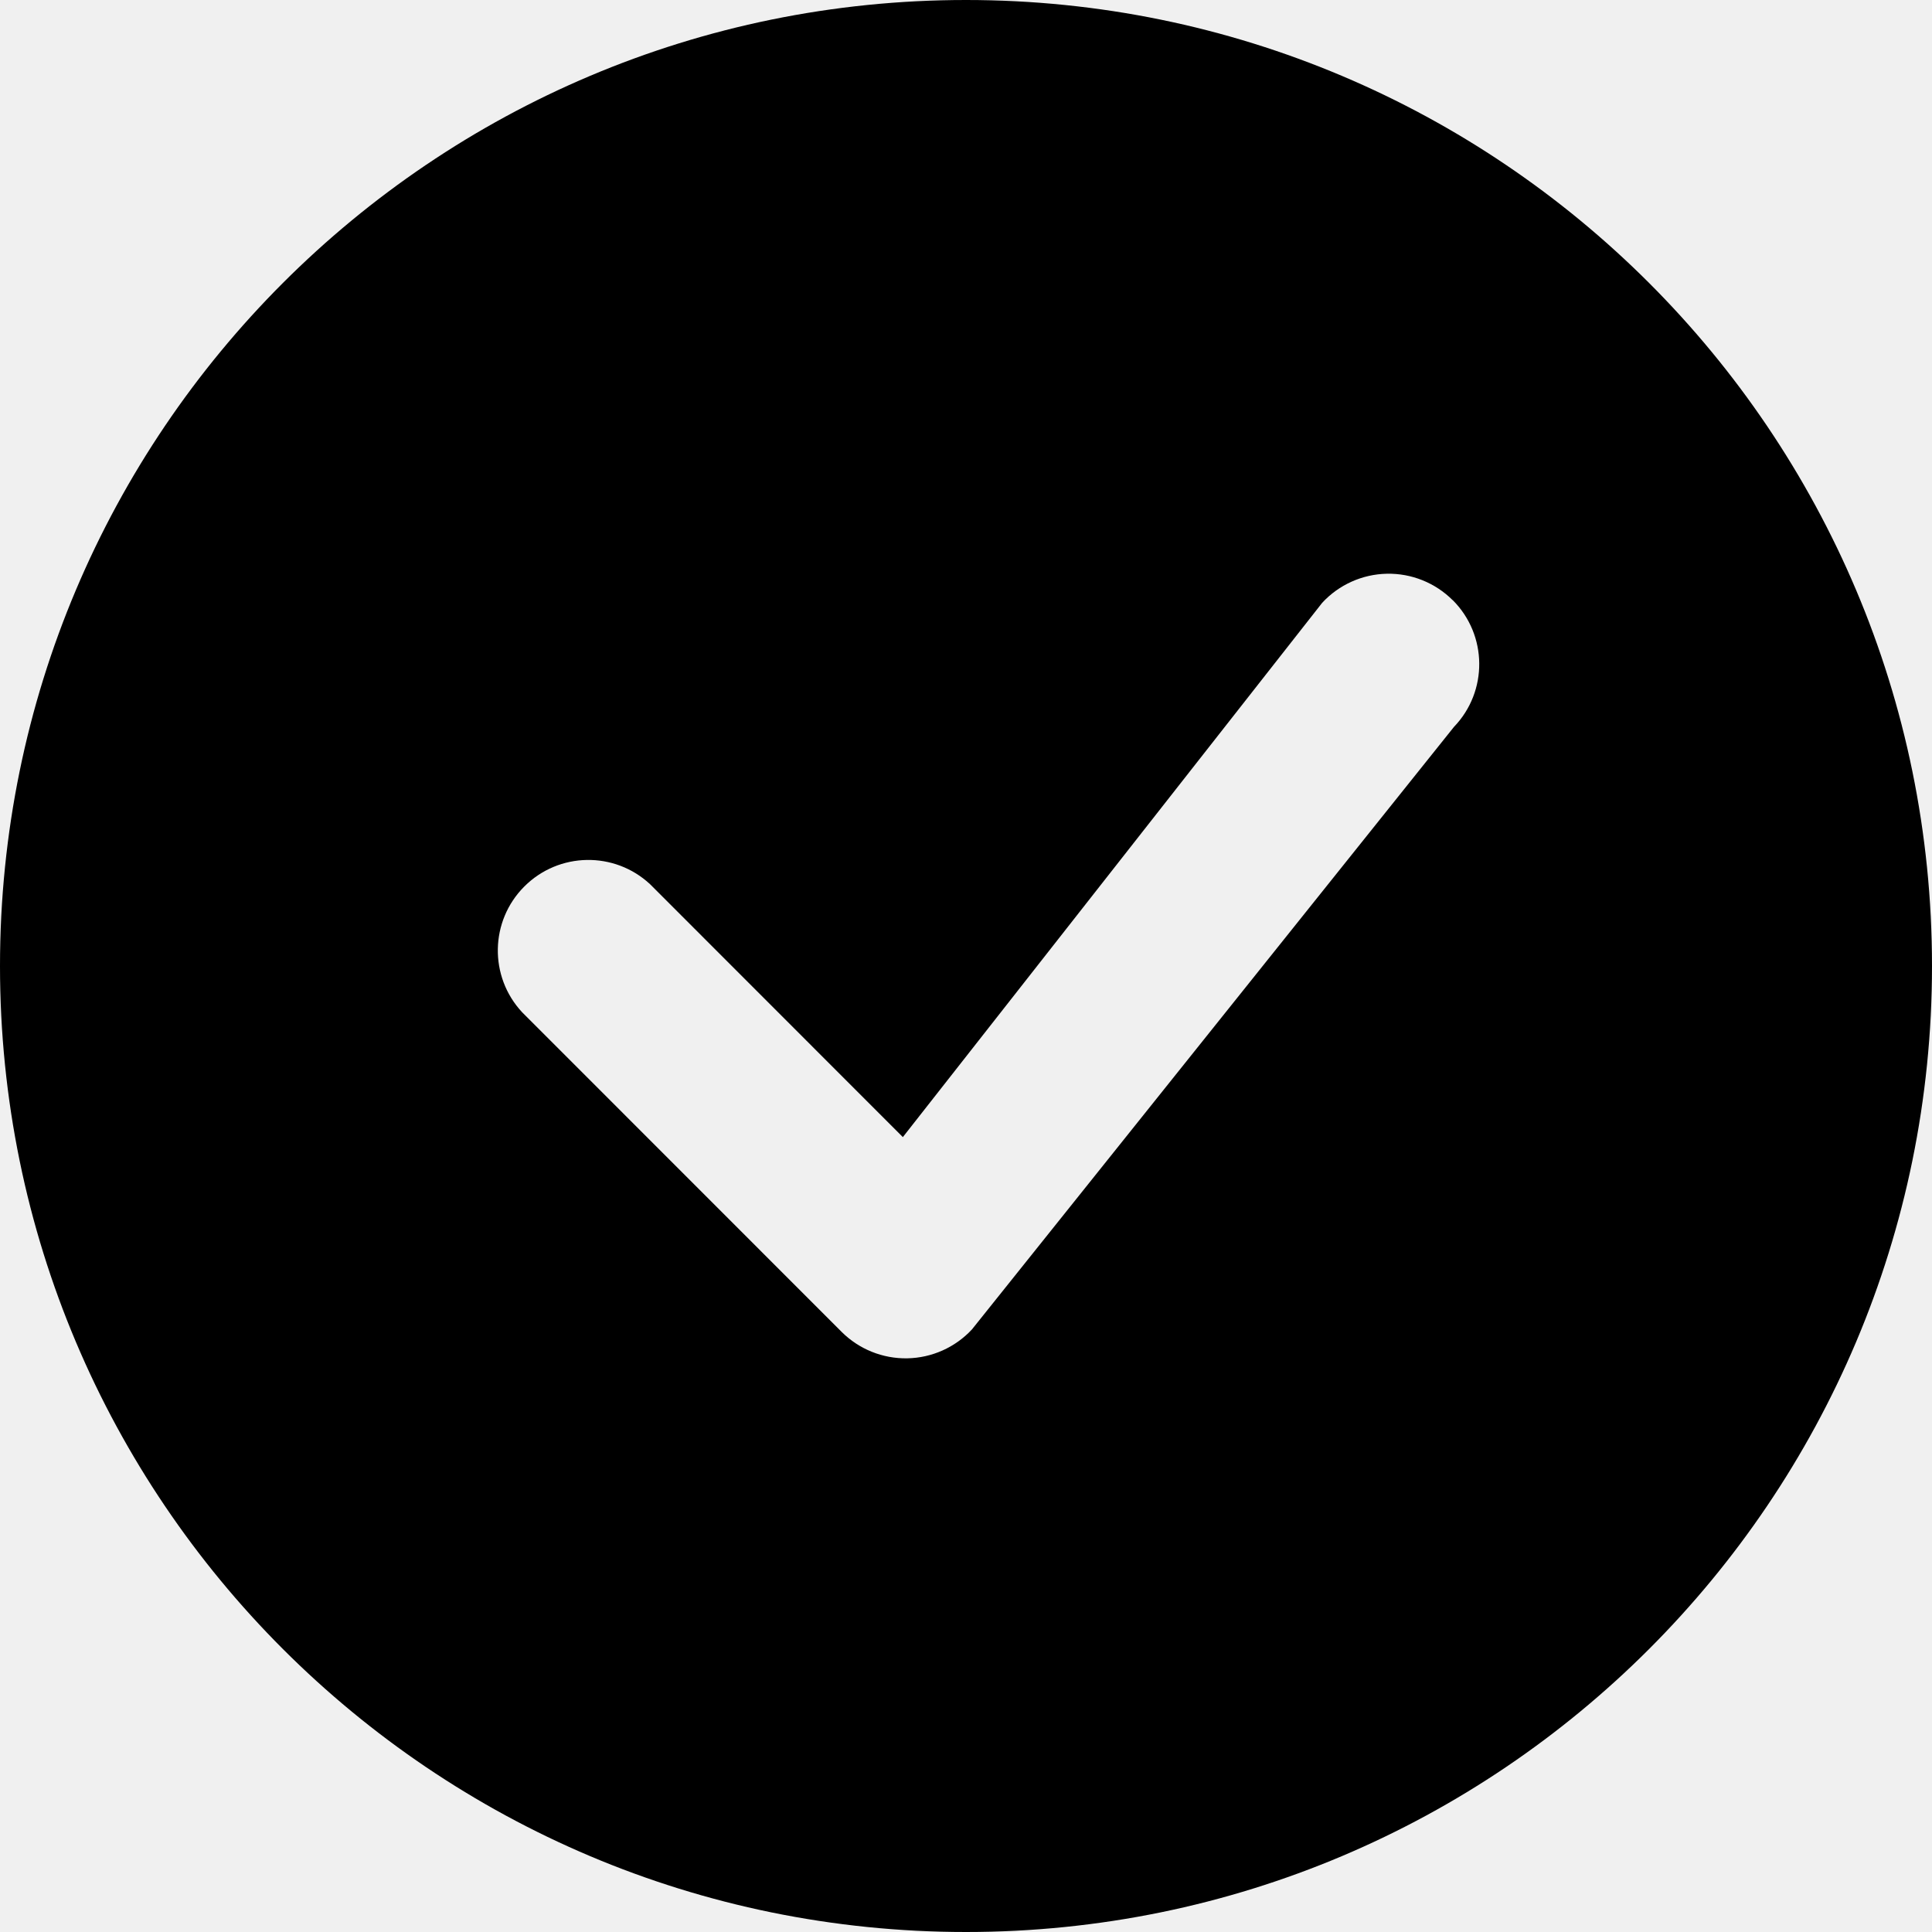
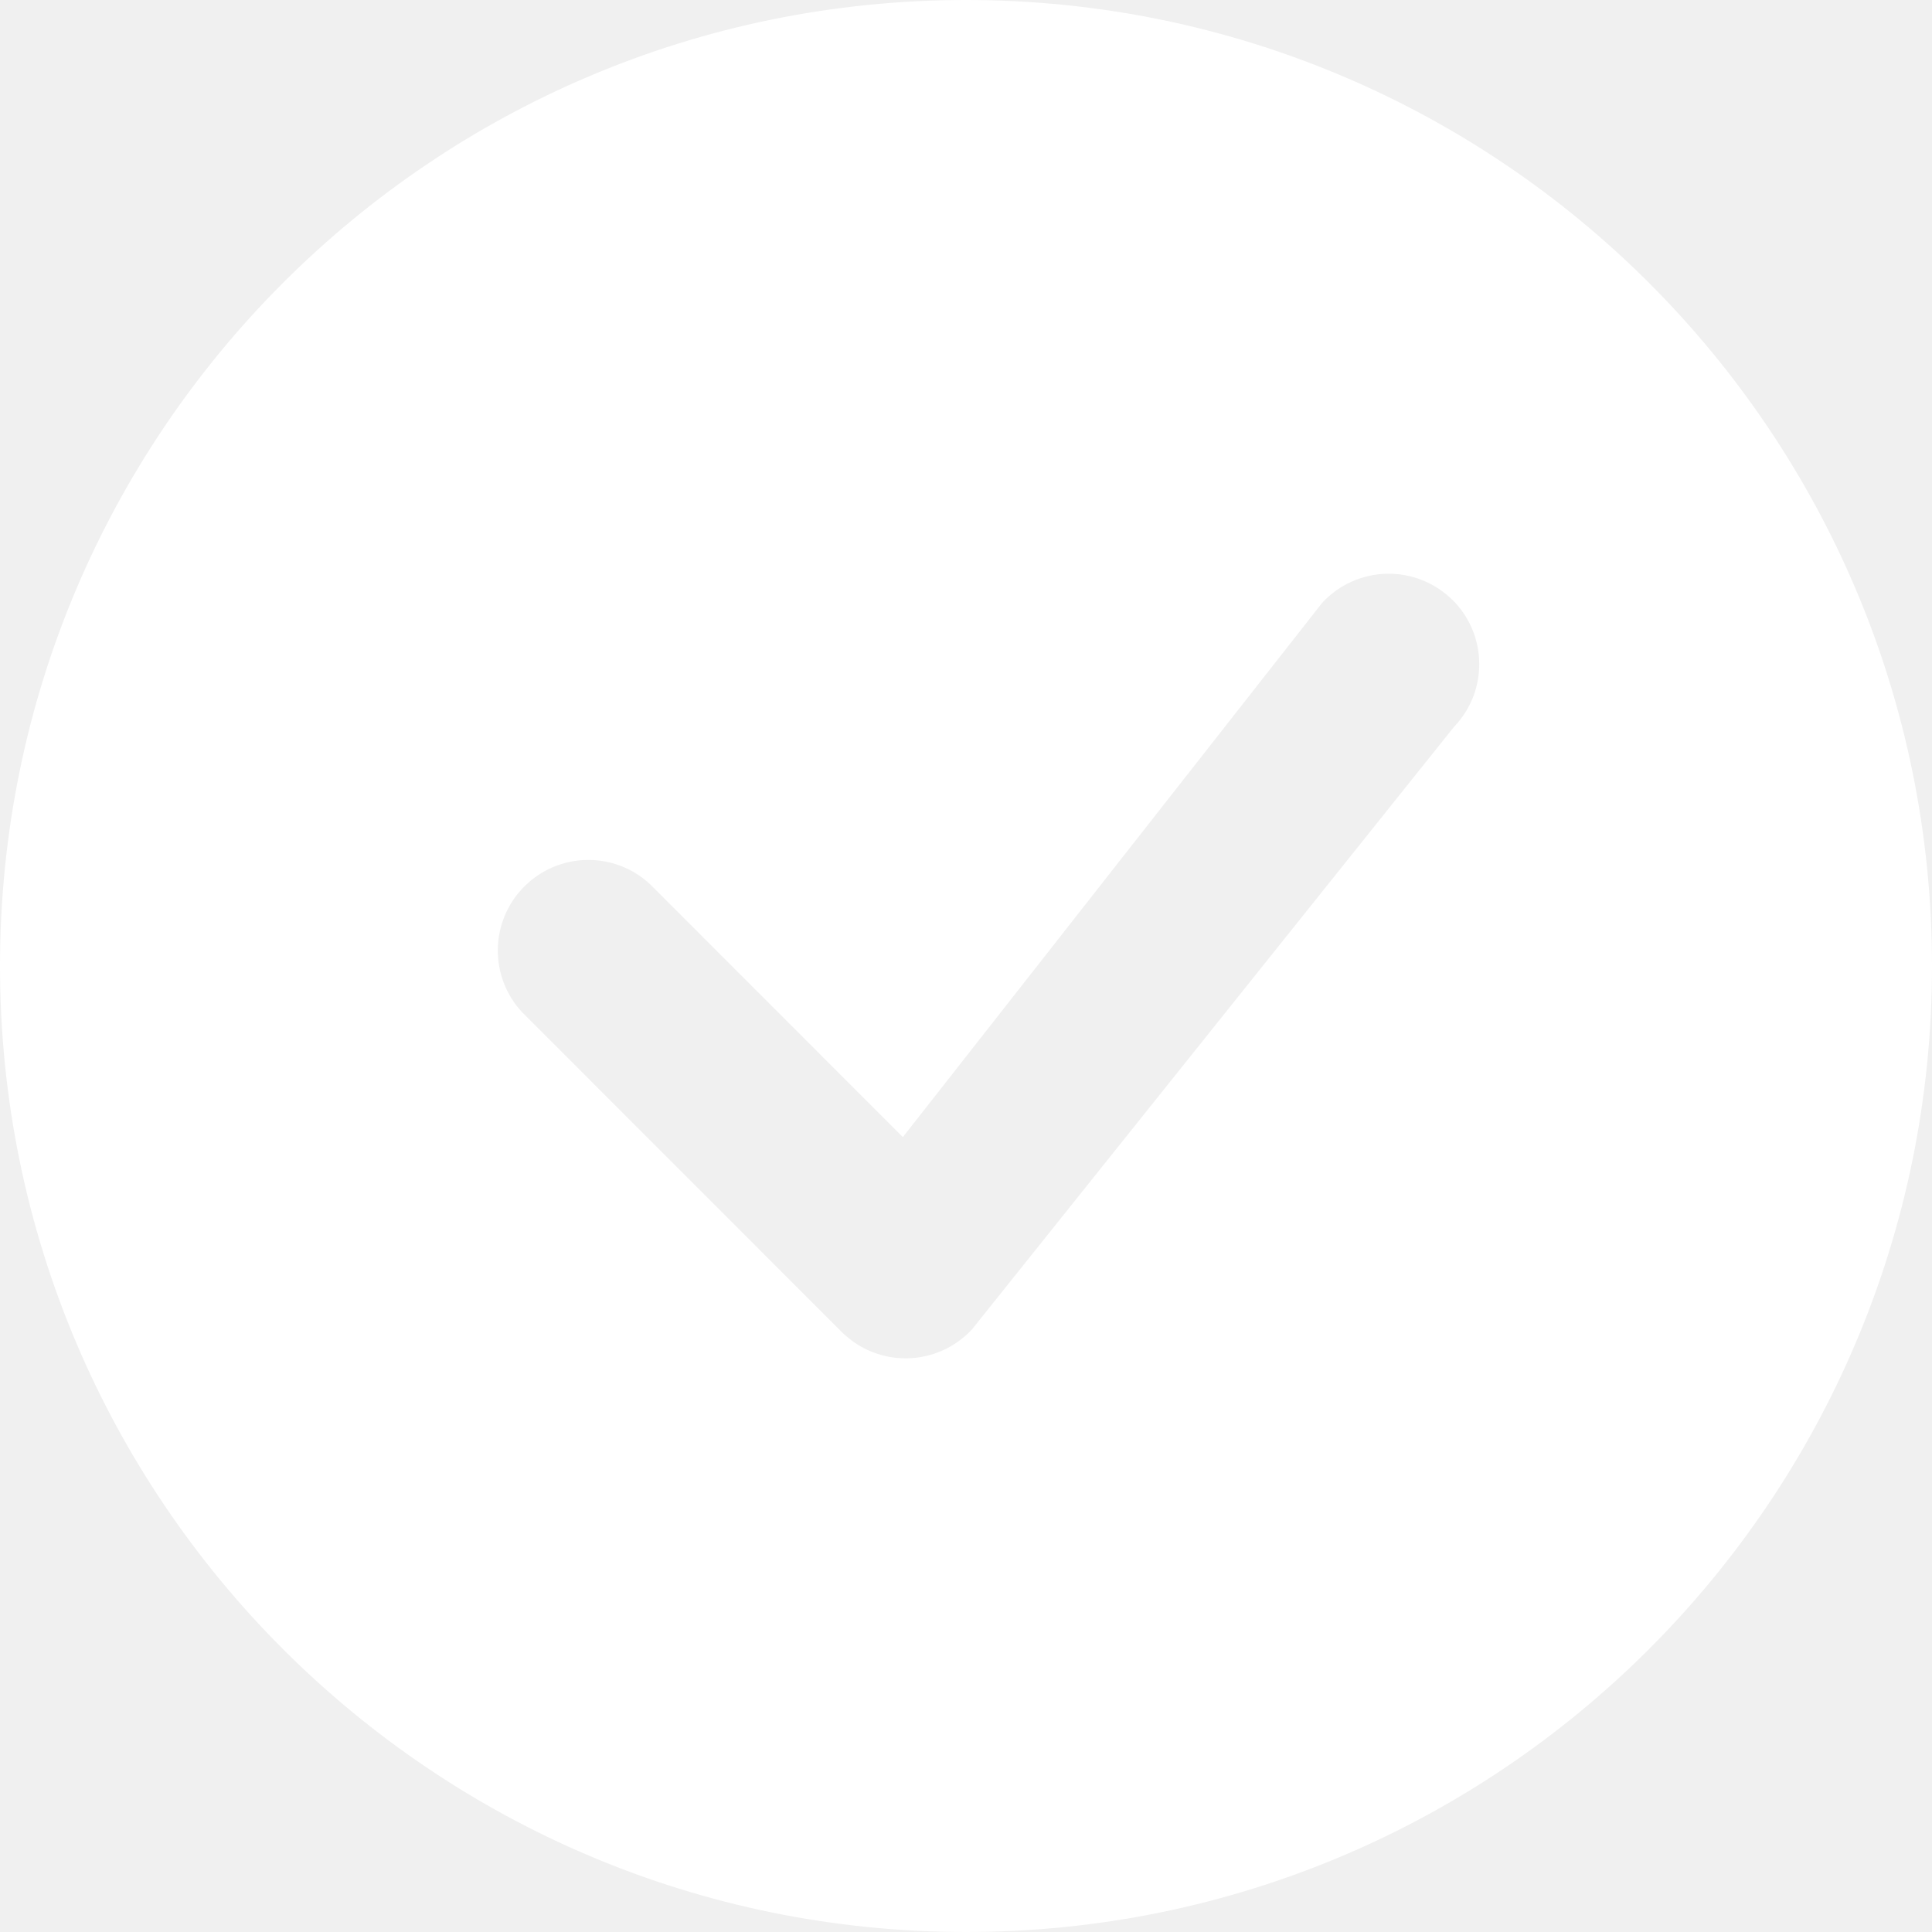
- <svg xmlns="http://www.w3.org/2000/svg" width="16" height="16" fill="currentColor" class="bi bi-check-circle-fill" viewBox="0 0 16 16">
+ <svg xmlns="http://www.w3.org/2000/svg" width="16" height="16" fill="#FFFFFF" class="bi bi-check-circle-fill" viewBox="0 0 16 16">
  <path d="M16 8A8 8 0 1 1 0 8a8 8 0 0 1 16 0m-3.97-3.03a.75.75 0 0 0-1.08.022L7.477 9.417 5.384 7.323a.75.75 0 0 0-1.06 1.06L6.97 11.03a.75.75 0 0 0 1.079-.02l3.992-4.99a.75.75 0 0 0-.01-1.05z" />
</svg>
